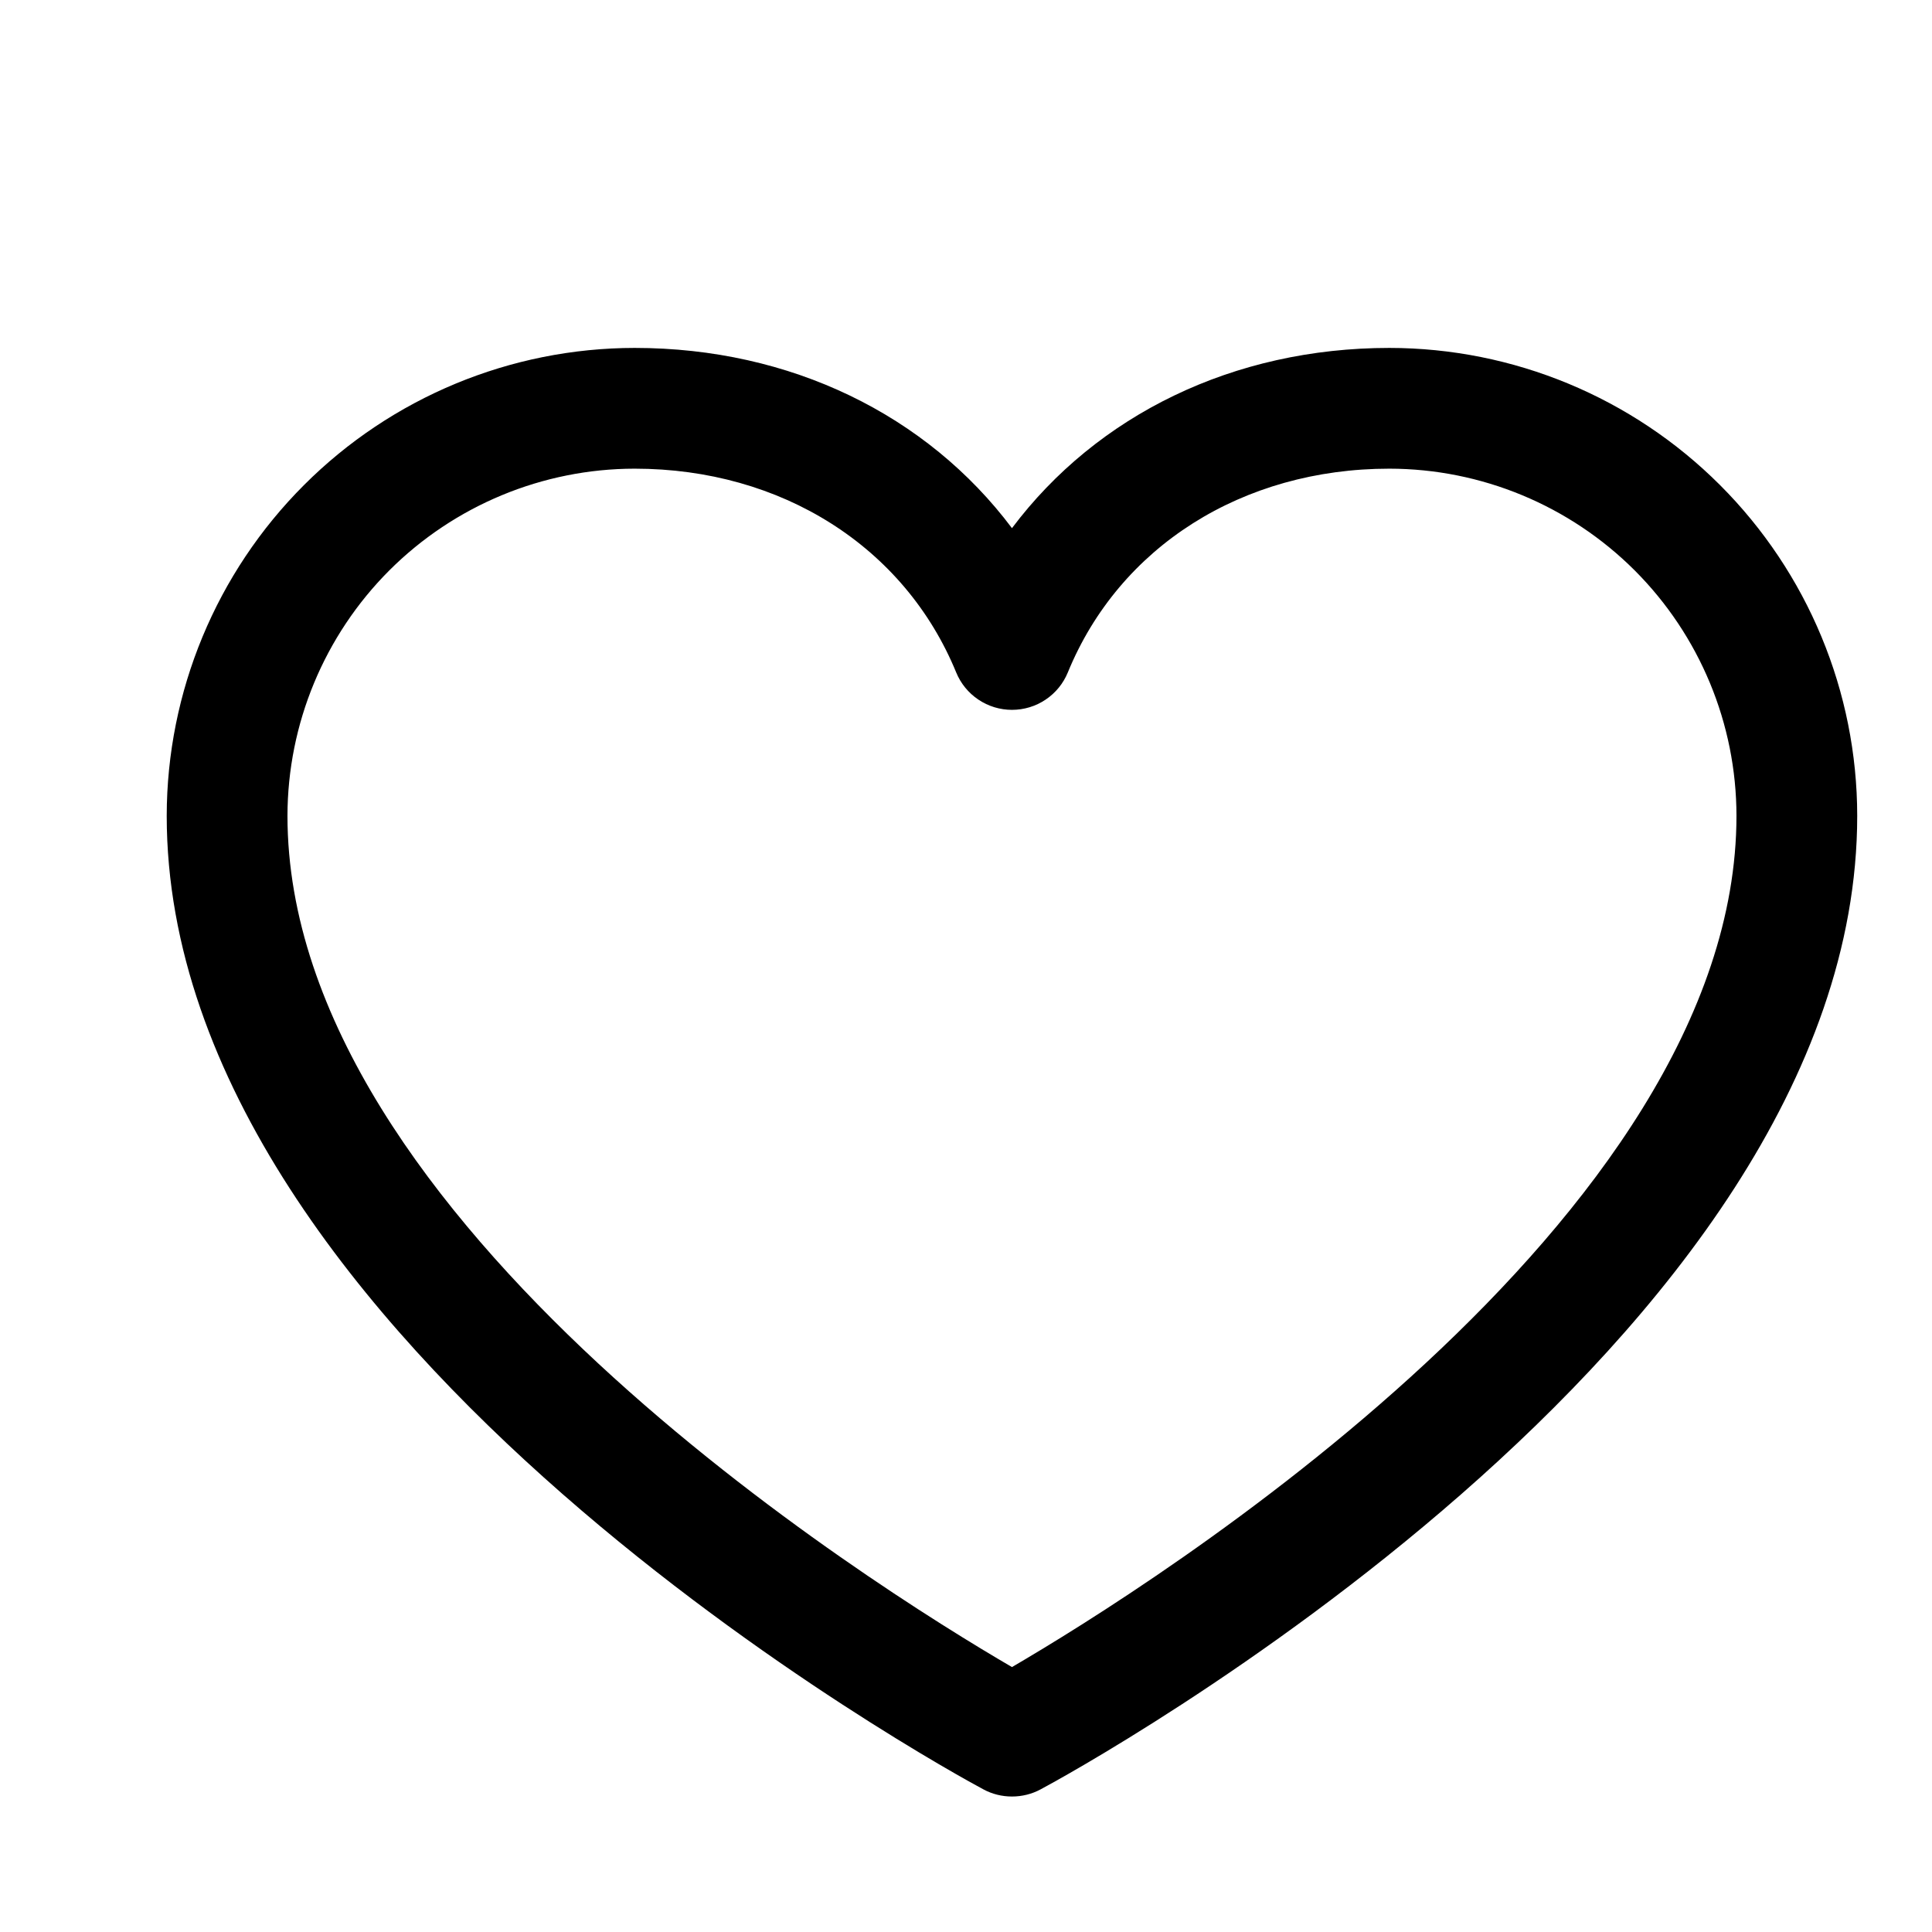
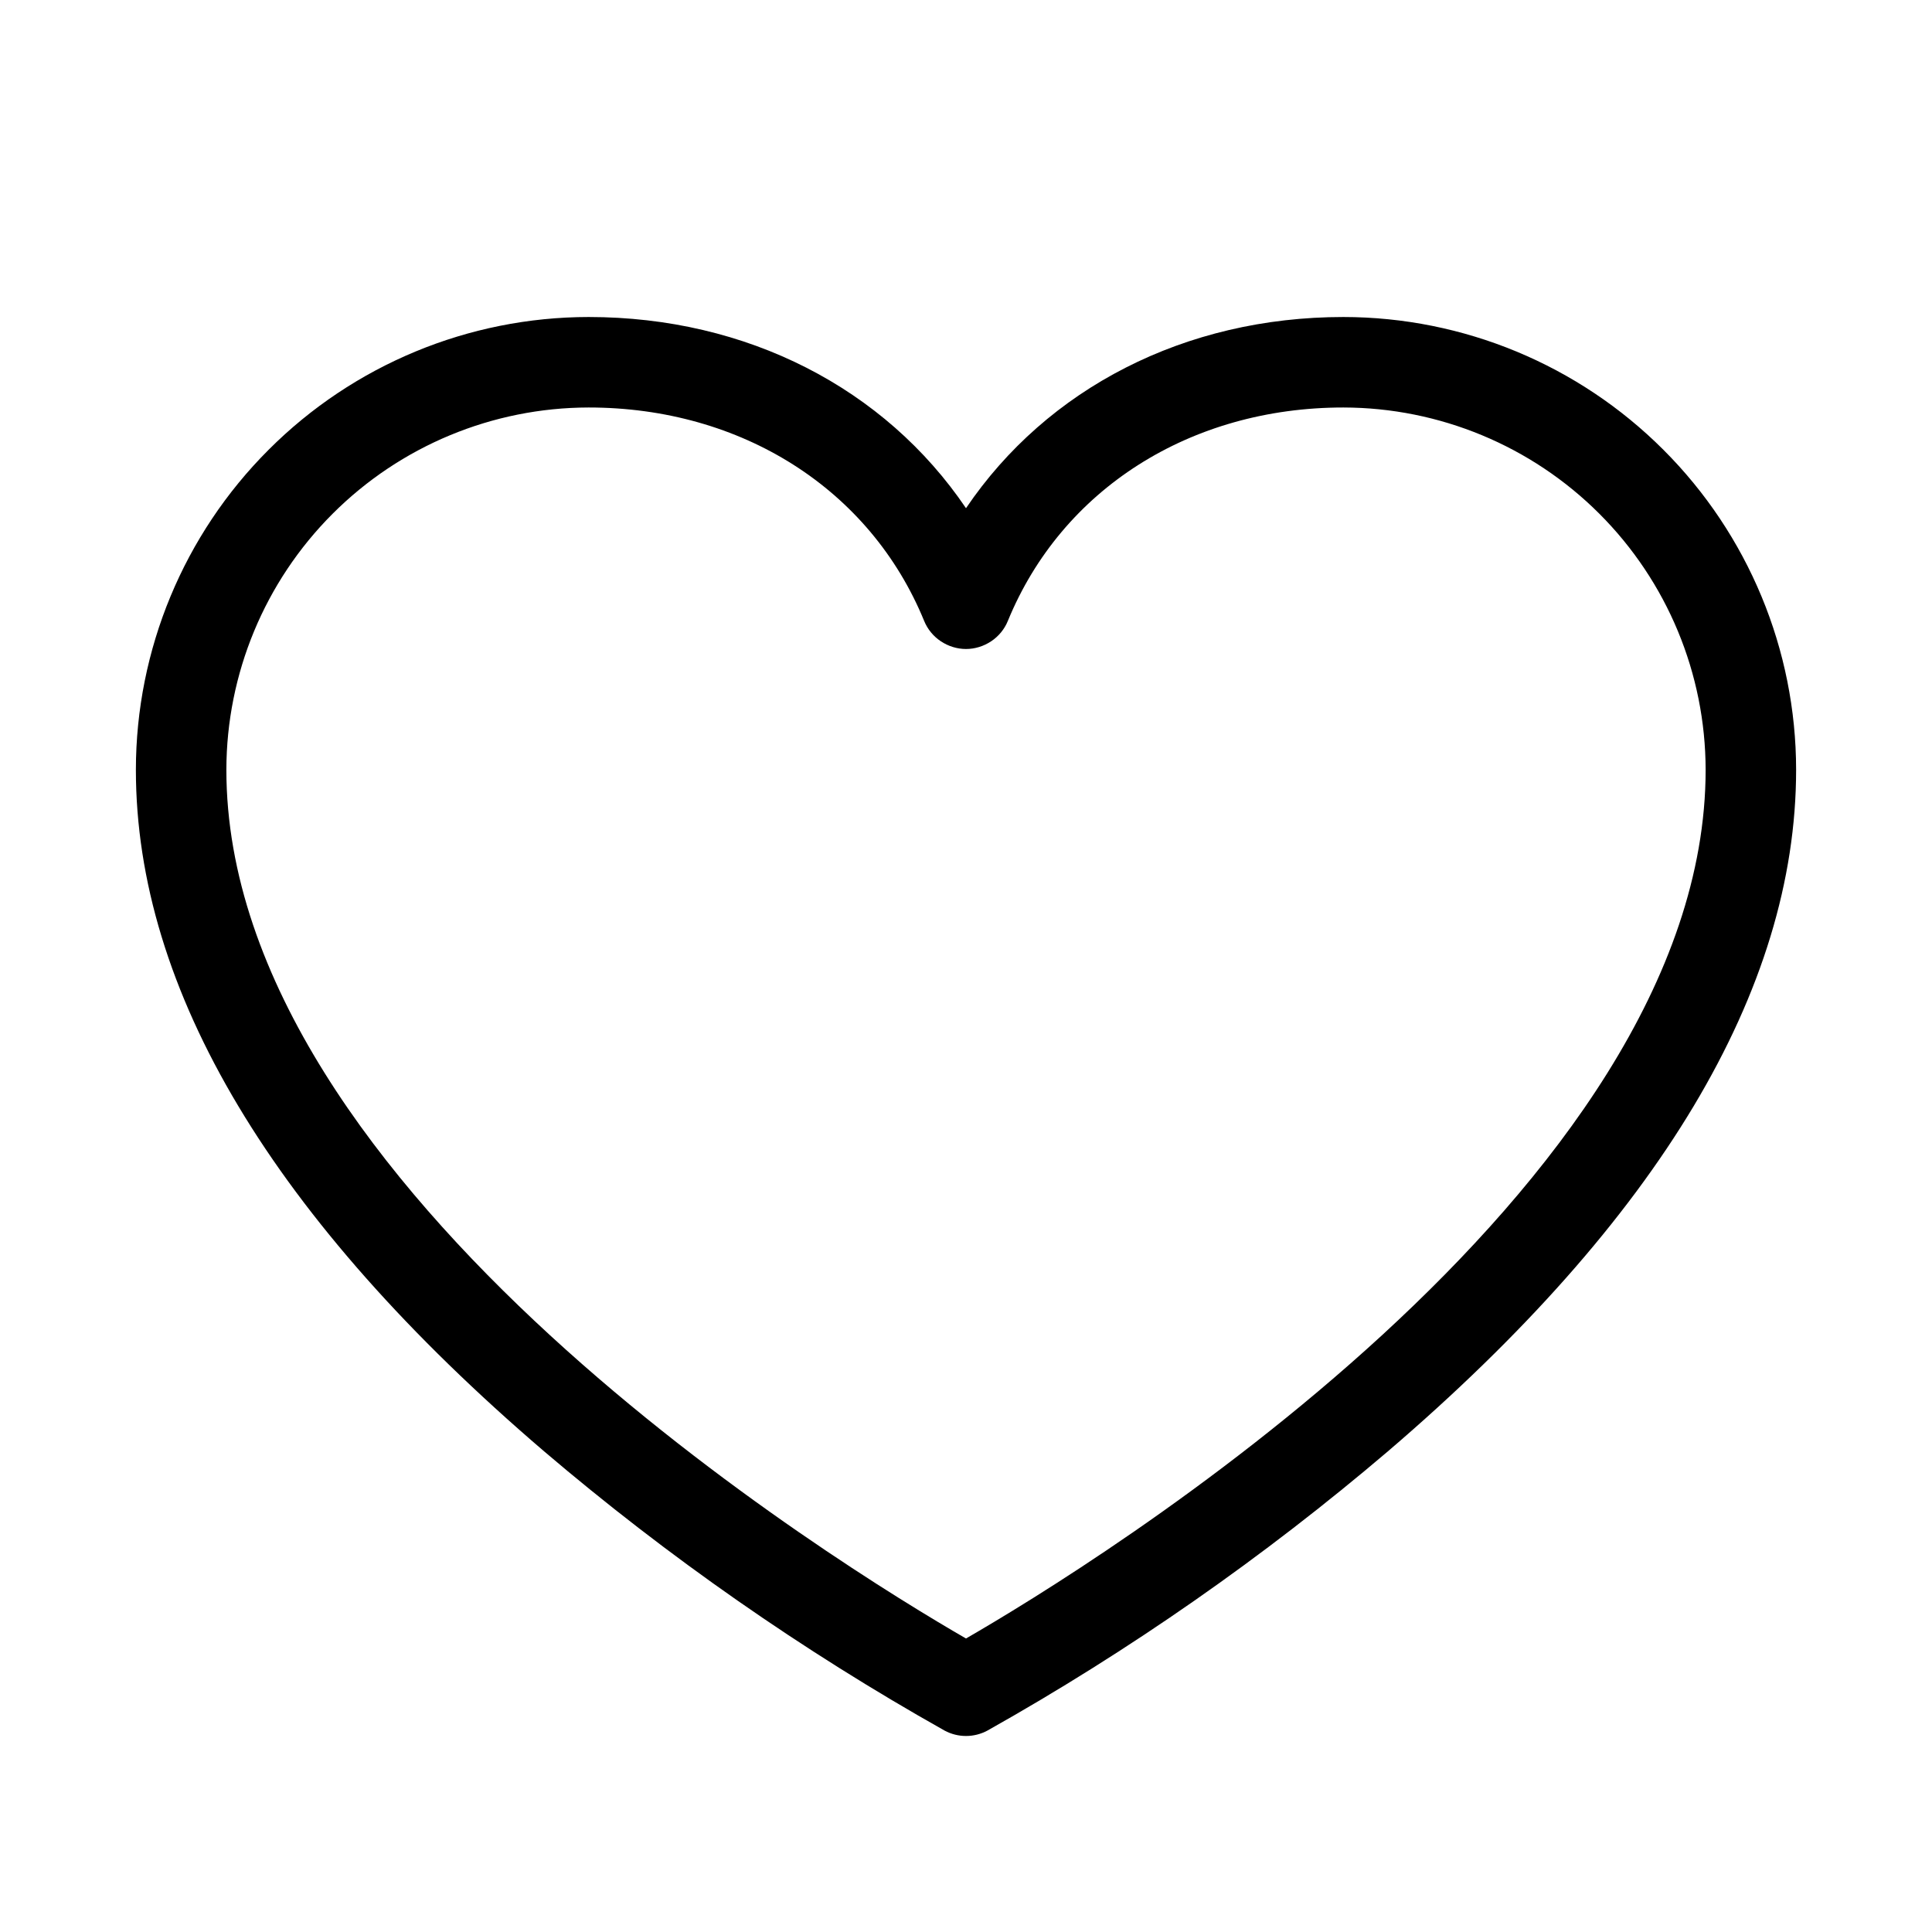
<svg xmlns="http://www.w3.org/2000/svg" width="current" height="current" viewBox="0 0 24 24" fill="none">
-   <path d="M17.259 4.322C15.323 4.322 13.628 5.154 12.571 6.561C11.515 5.154 9.82 4.322 7.884 4.322C6.343 4.323 4.865 4.936 3.776 6.026C2.686 7.116 2.073 8.593 2.071 10.134C2.071 16.697 11.802 22.008 12.216 22.228C12.325 22.287 12.447 22.317 12.571 22.317C12.695 22.317 12.818 22.287 12.927 22.228C13.341 22.008 23.071 16.697 23.071 10.134C23.07 8.593 22.457 7.116 21.367 6.026C20.277 4.936 18.8 4.323 17.259 4.322ZM12.571 20.709C10.86 19.712 3.571 15.168 3.571 10.134C3.573 8.991 4.028 7.895 4.836 7.086C5.645 6.278 6.741 5.823 7.884 5.822C9.707 5.822 11.238 6.793 11.878 8.353C11.934 8.49 12.03 8.608 12.154 8.691C12.277 8.774 12.423 8.818 12.571 8.818C12.72 8.818 12.866 8.774 12.989 8.691C13.113 8.608 13.209 8.49 13.265 8.353C13.905 6.79 15.435 5.822 17.259 5.822C18.402 5.823 19.498 6.278 20.307 7.086C21.115 7.895 21.57 8.991 21.571 10.134C21.571 15.16 14.281 19.711 12.571 20.709Z" fill="black" />
+   <path d="M16.688 3.938C14.719 3.938 13.007 4.825 12 6.313C10.993 4.825 9.281 3.938 7.312 3.938C5.821 3.939 4.391 4.532 3.337 5.587C2.282 6.641 1.689 8.071 1.688 9.562C1.688 12.3 3.394 15.149 6.759 18.029C8.302 19.343 9.968 20.505 11.734 21.498C11.816 21.542 11.907 21.565 12 21.565C12.093 21.565 12.184 21.542 12.266 21.498C14.033 20.505 15.698 19.343 17.241 18.029C20.606 15.149 22.312 12.3 22.312 9.562C22.311 8.071 21.718 6.641 20.663 5.587C19.608 4.532 18.179 3.939 16.688 3.938ZM12 20.354C10.462 19.466 2.812 14.786 2.812 9.562C2.814 8.369 3.288 7.226 4.132 6.382C4.976 5.538 6.119 5.064 7.312 5.062C9.214 5.062 10.81 6.078 11.48 7.713C11.522 7.816 11.594 7.904 11.687 7.966C11.78 8.028 11.889 8.062 12 8.062C12.111 8.062 12.22 8.028 12.313 7.966C12.406 7.904 12.478 7.816 12.52 7.713C13.19 6.078 14.786 5.062 16.688 5.062C17.881 5.064 19.024 5.538 19.868 6.382C20.712 7.226 21.186 8.369 21.188 9.562C21.188 14.786 13.538 19.466 12 20.354Z" fill="black" />
</svg>
